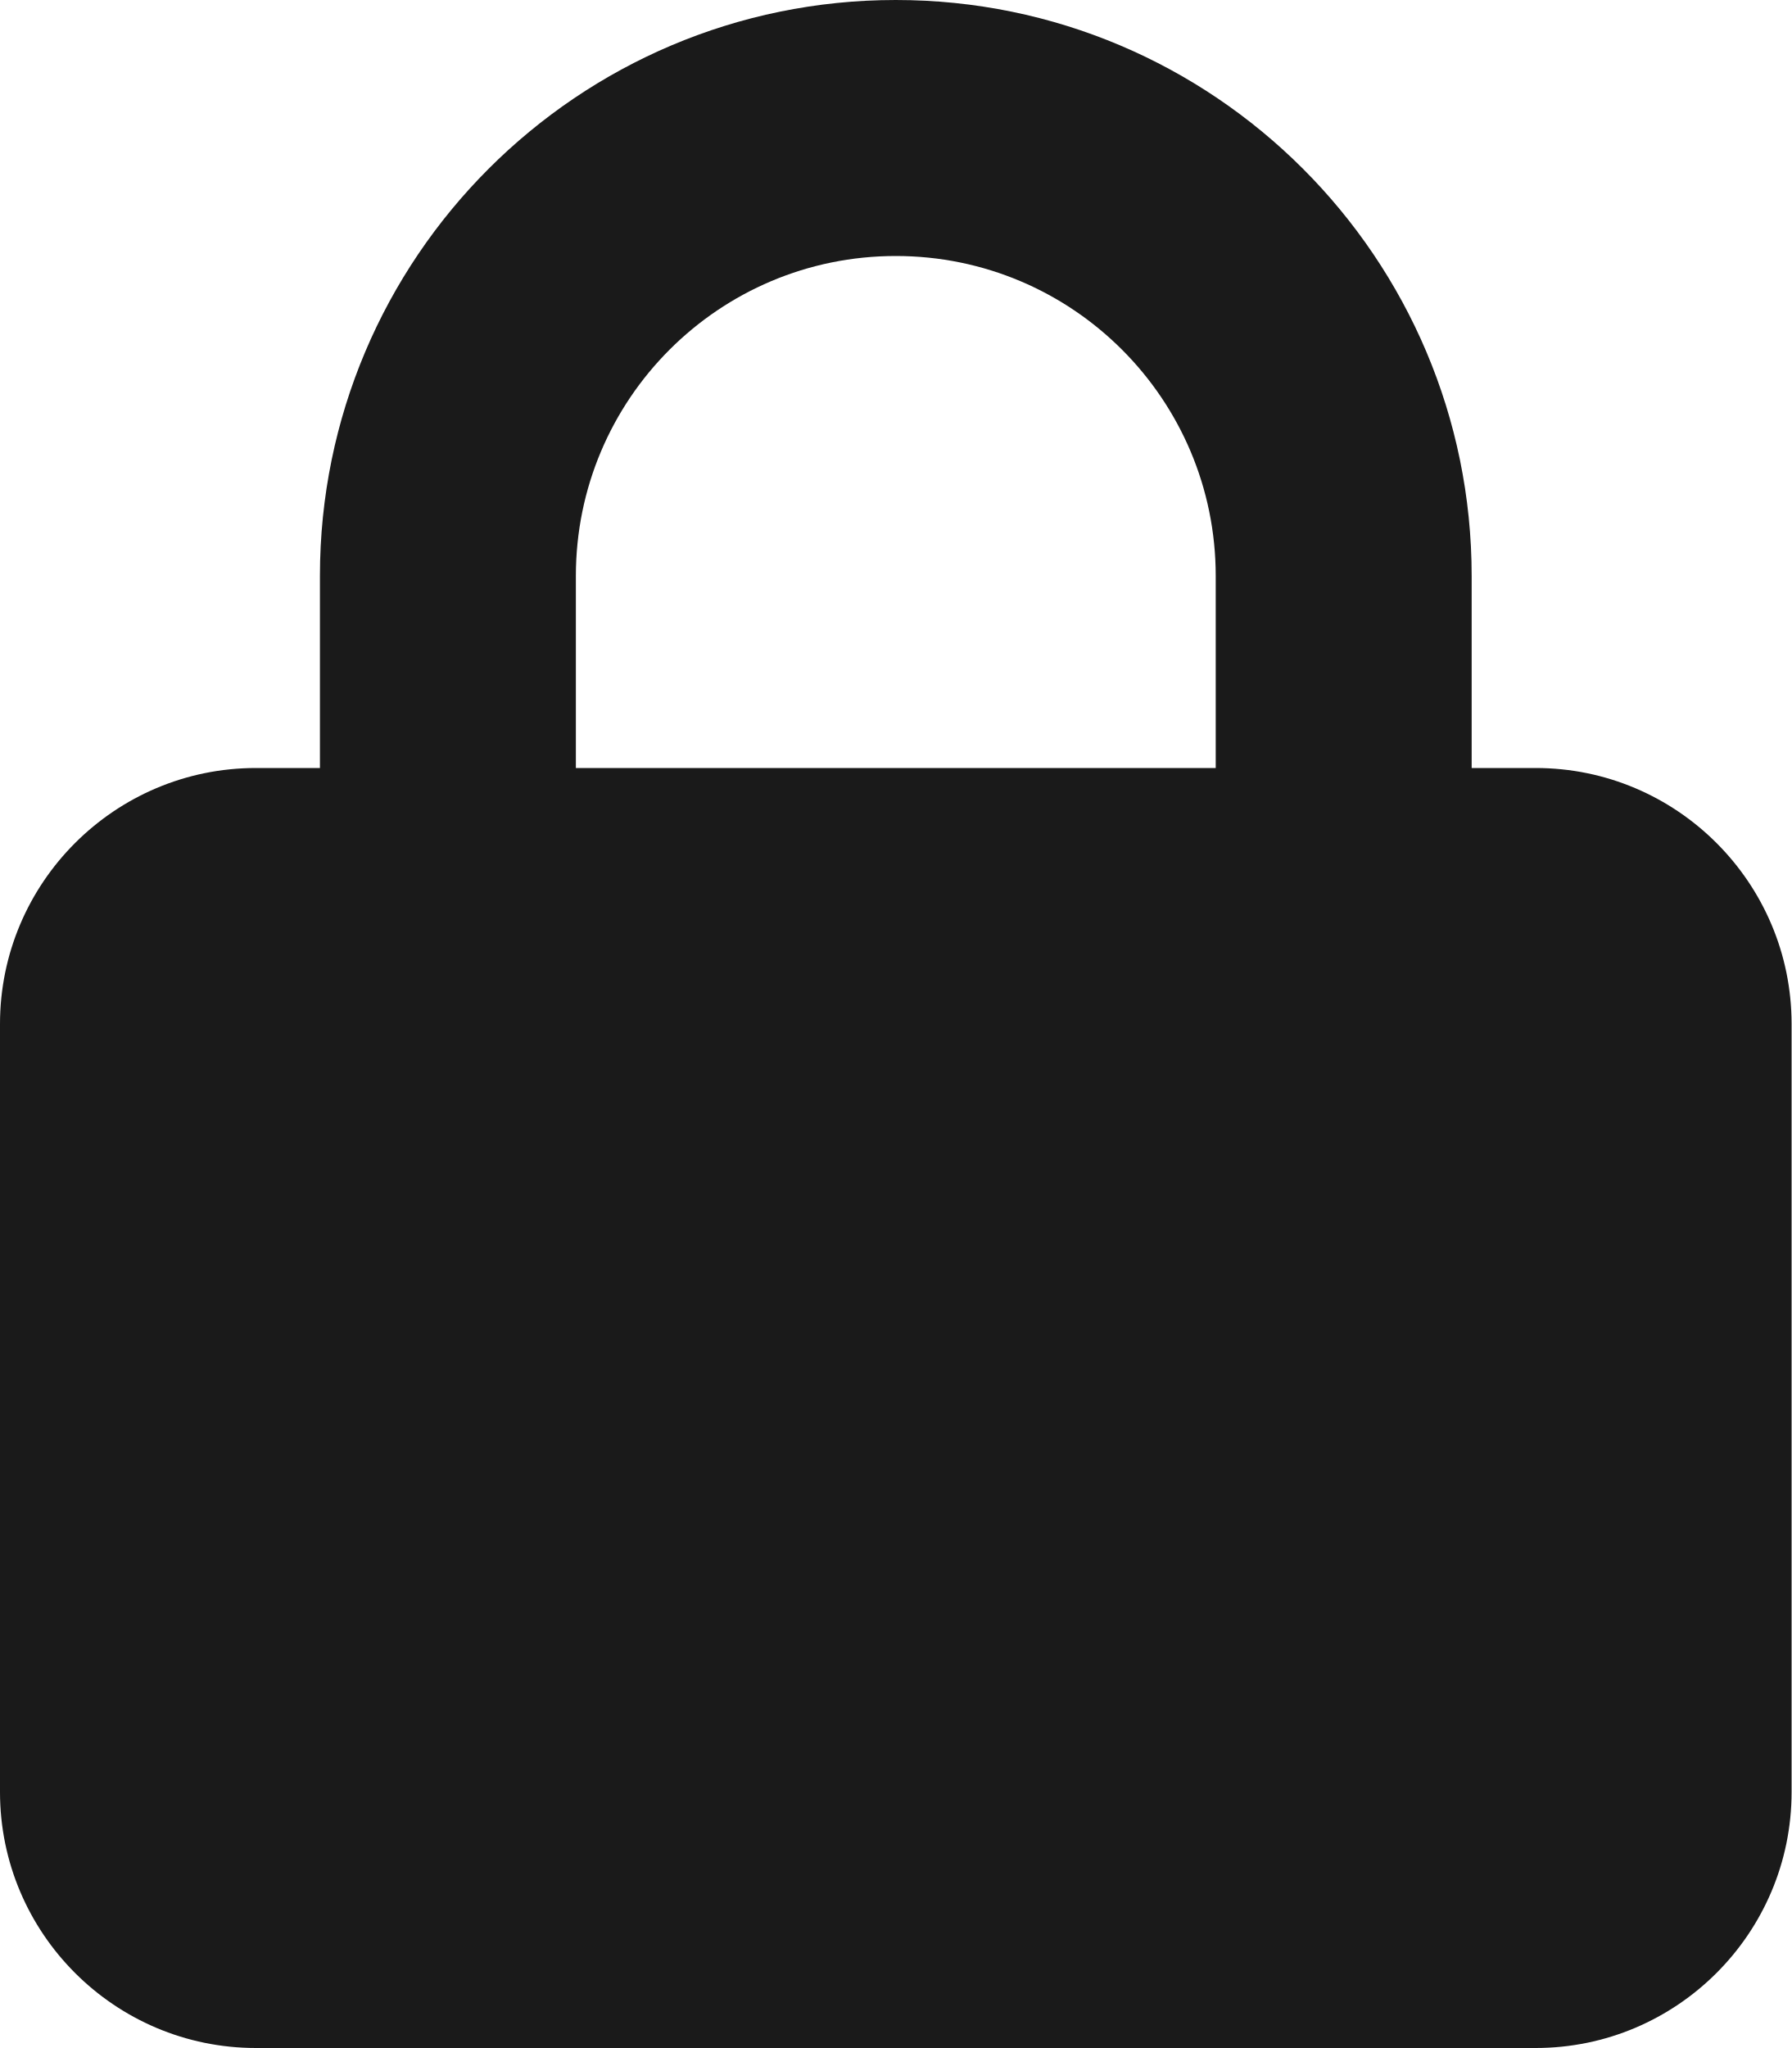
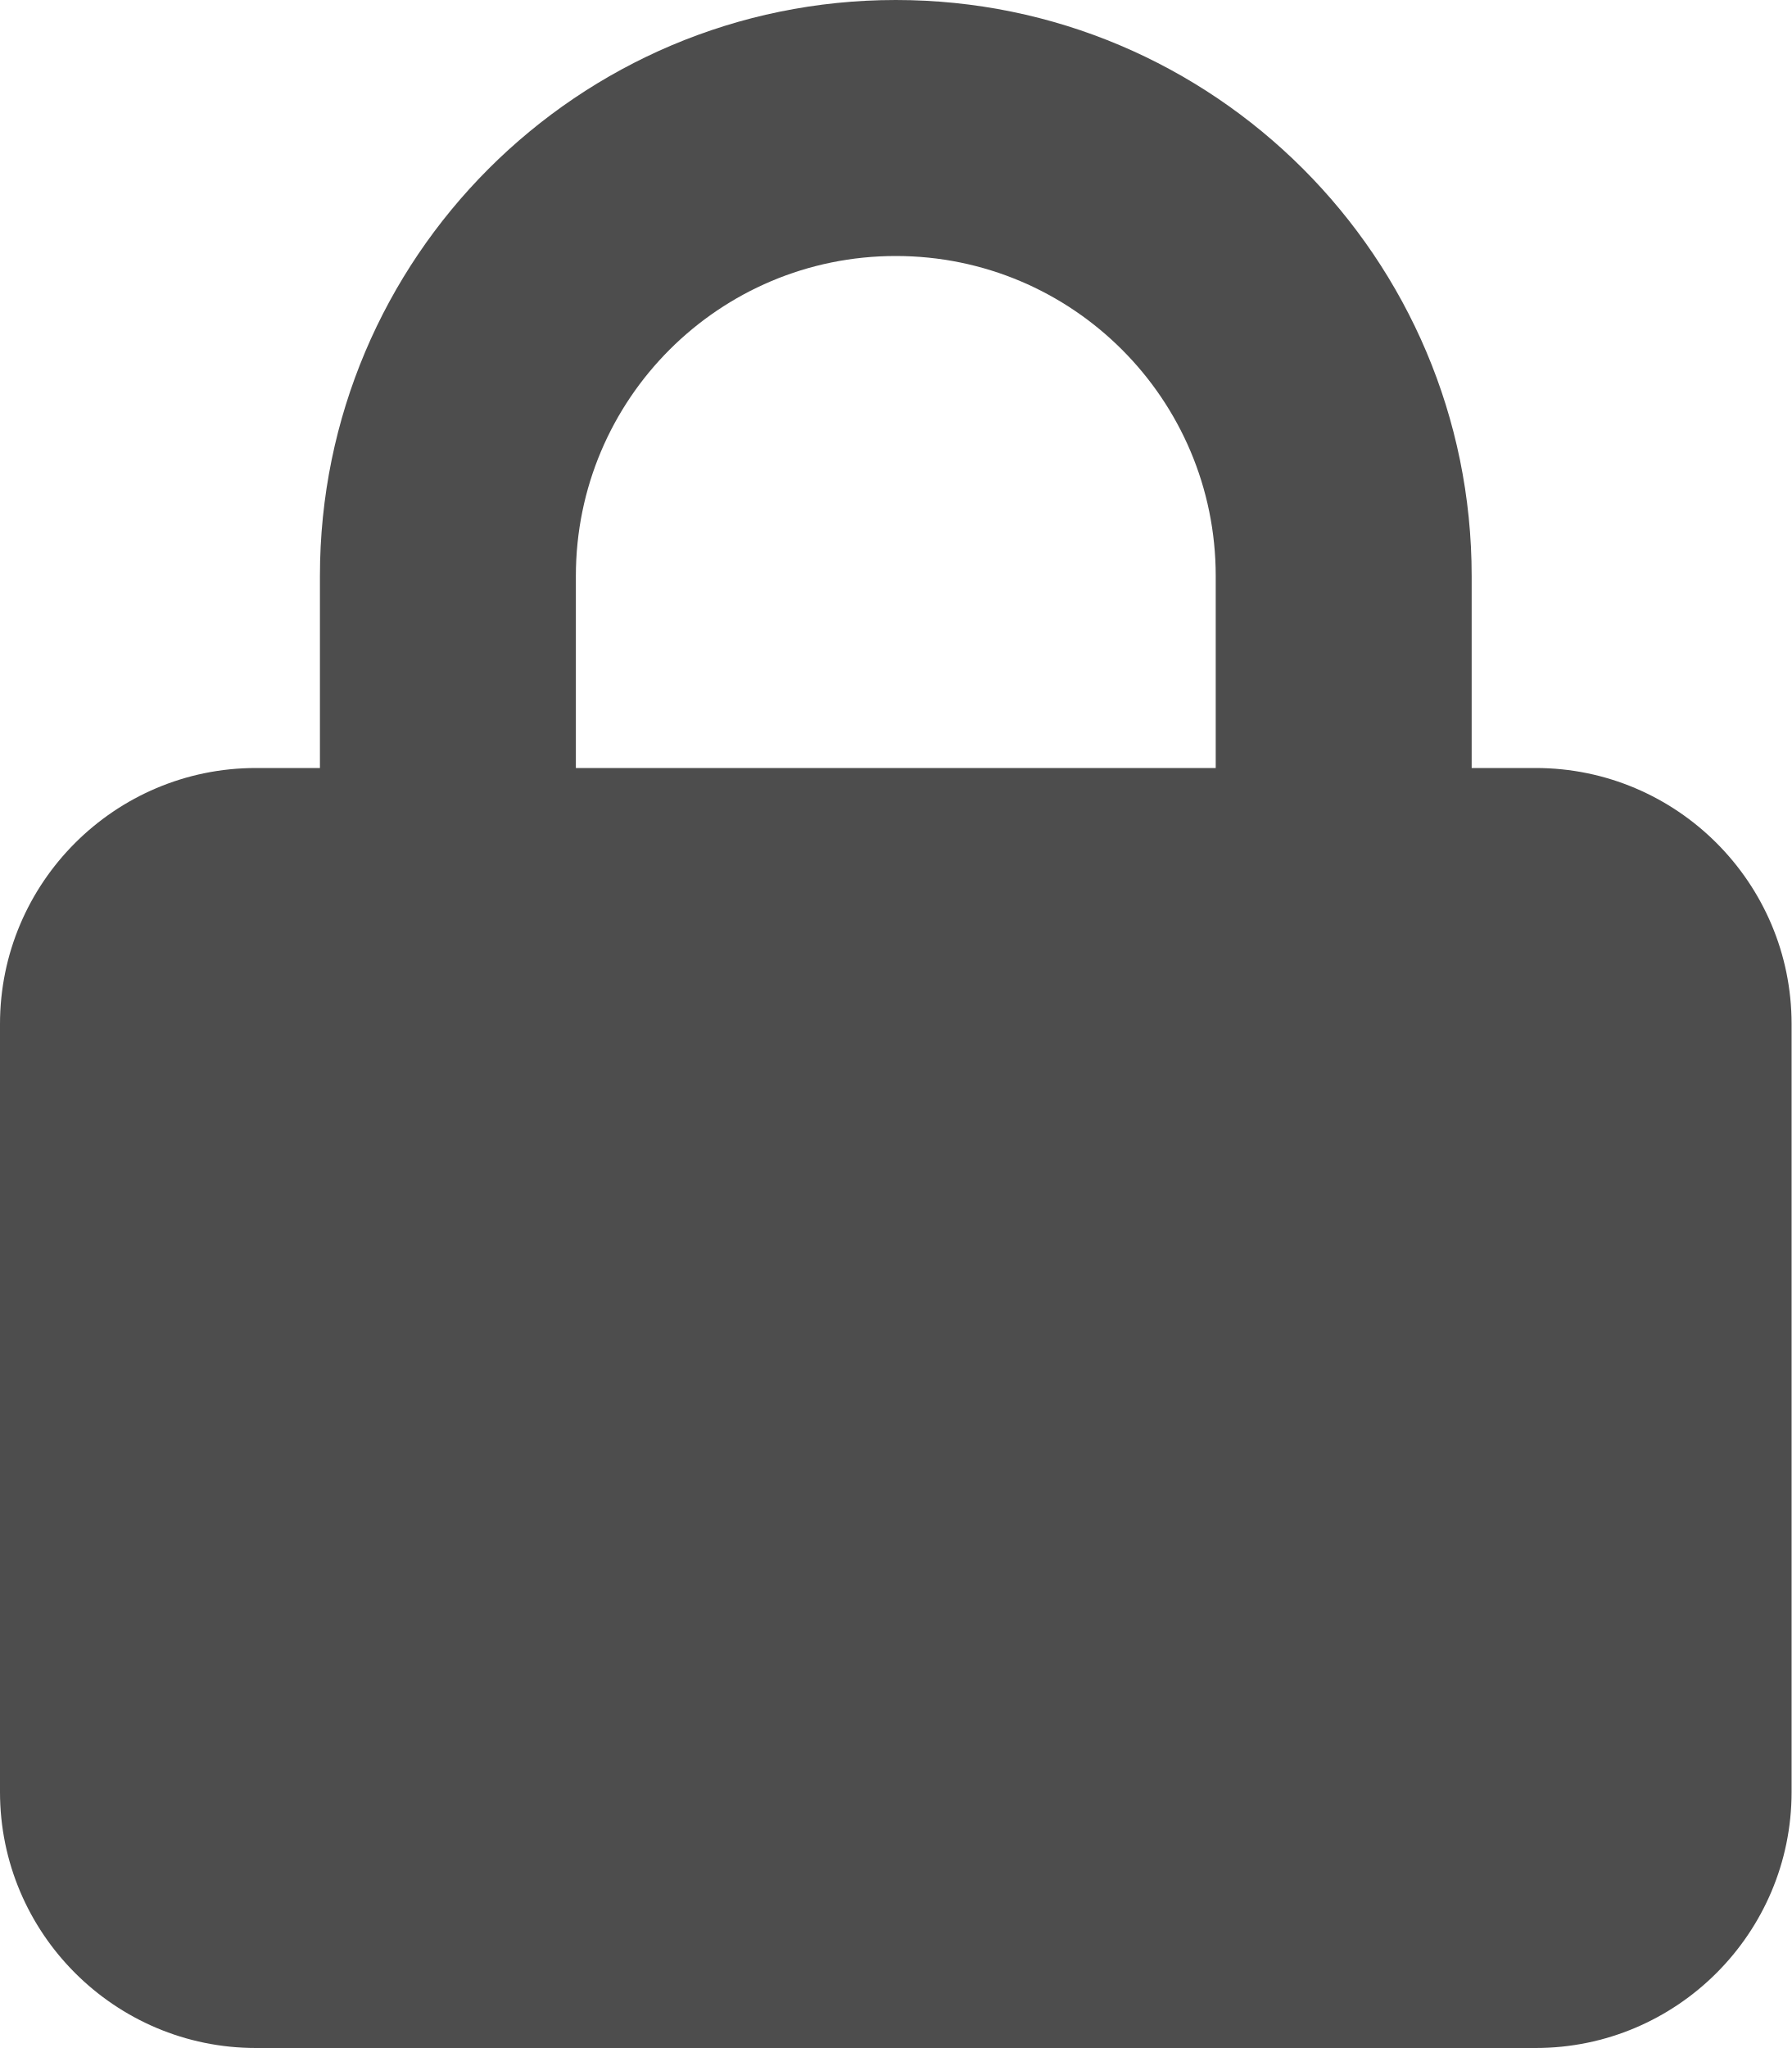
<svg xmlns="http://www.w3.org/2000/svg" viewBox="0 0 17.92 20.48" version="1.1" id="svg20" width="17.92" height="20.48">
  <defs id="defs24" />
-   <path d="m 5.76,5.76 v 1.92 h 6.4 V 5.76 c 0,-1.768 -1.432,-3.2 -3.2,-3.2 -1.768,0 -3.2,1.432 -3.2,3.2 z M 3.2,7.68 V 5.76 C 3.2,2.58 5.78,0 8.96,0 c 3.18,0 5.76,2.58 5.76,5.76 v 1.92 h 0.64 c 1.412,0 2.56,1.148 2.56,2.56 v 7.68 c 0,1.412 -1.148,2.56 -2.56,2.56 H 2.56 C 1.148,20.48 0,19.332 0,17.92 V 10.24 C 0,8.828 1.148,7.68 2.56,7.68 Z" id="path18" style="fill:#1a1a1a;stroke-width:0.04" />
+   <path d="m 5.76,5.76 v 1.92 h 6.4 V 5.76 c 0,-1.768 -1.432,-3.2 -3.2,-3.2 -1.768,0 -3.2,1.432 -3.2,3.2 z M 3.2,7.68 V 5.76 C 3.2,2.58 5.78,0 8.96,0 c 3.18,0 5.76,2.58 5.76,5.76 v 1.92 h 0.64 c 1.412,0 2.56,1.148 2.56,2.56 v 7.68 c 0,1.412 -1.148,2.56 -2.56,2.56 H 2.56 C 1.148,20.48 0,19.332 0,17.92 V 10.24 C 0,8.828 1.148,7.68 2.56,7.68 Z" id="path18" style="fill:#4d4d4d;stroke-width:0.04" />
</svg>
